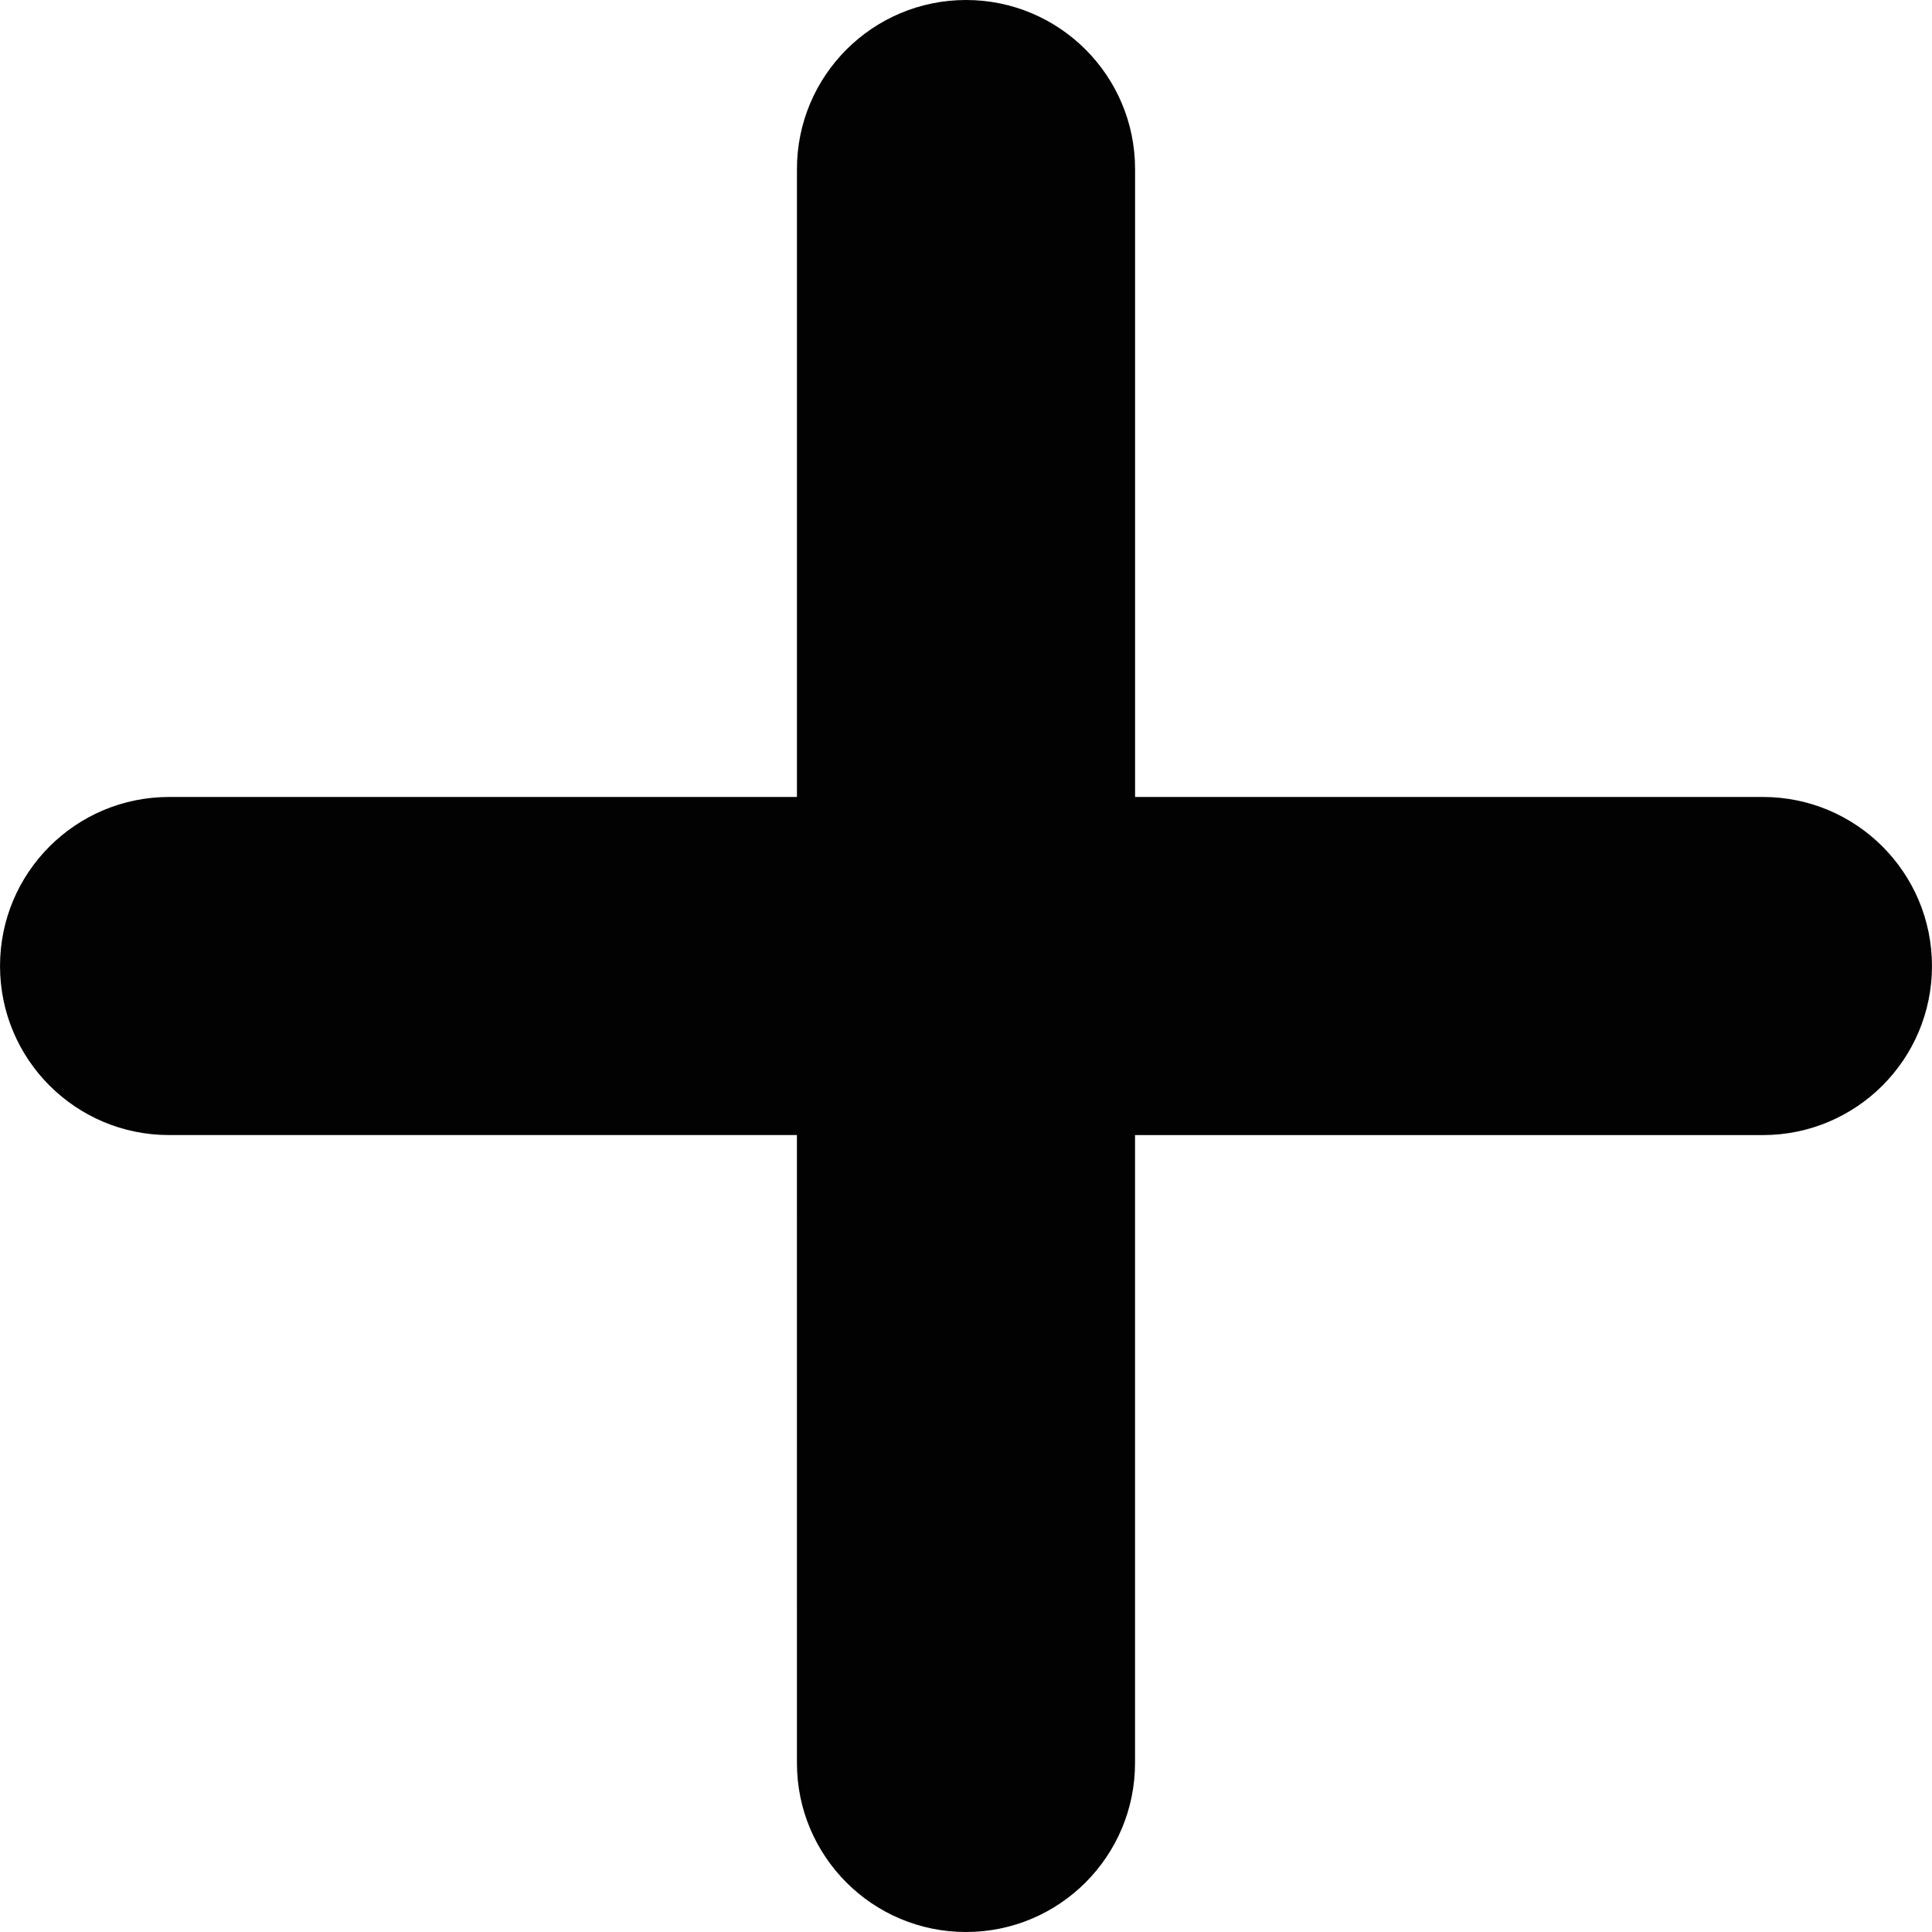
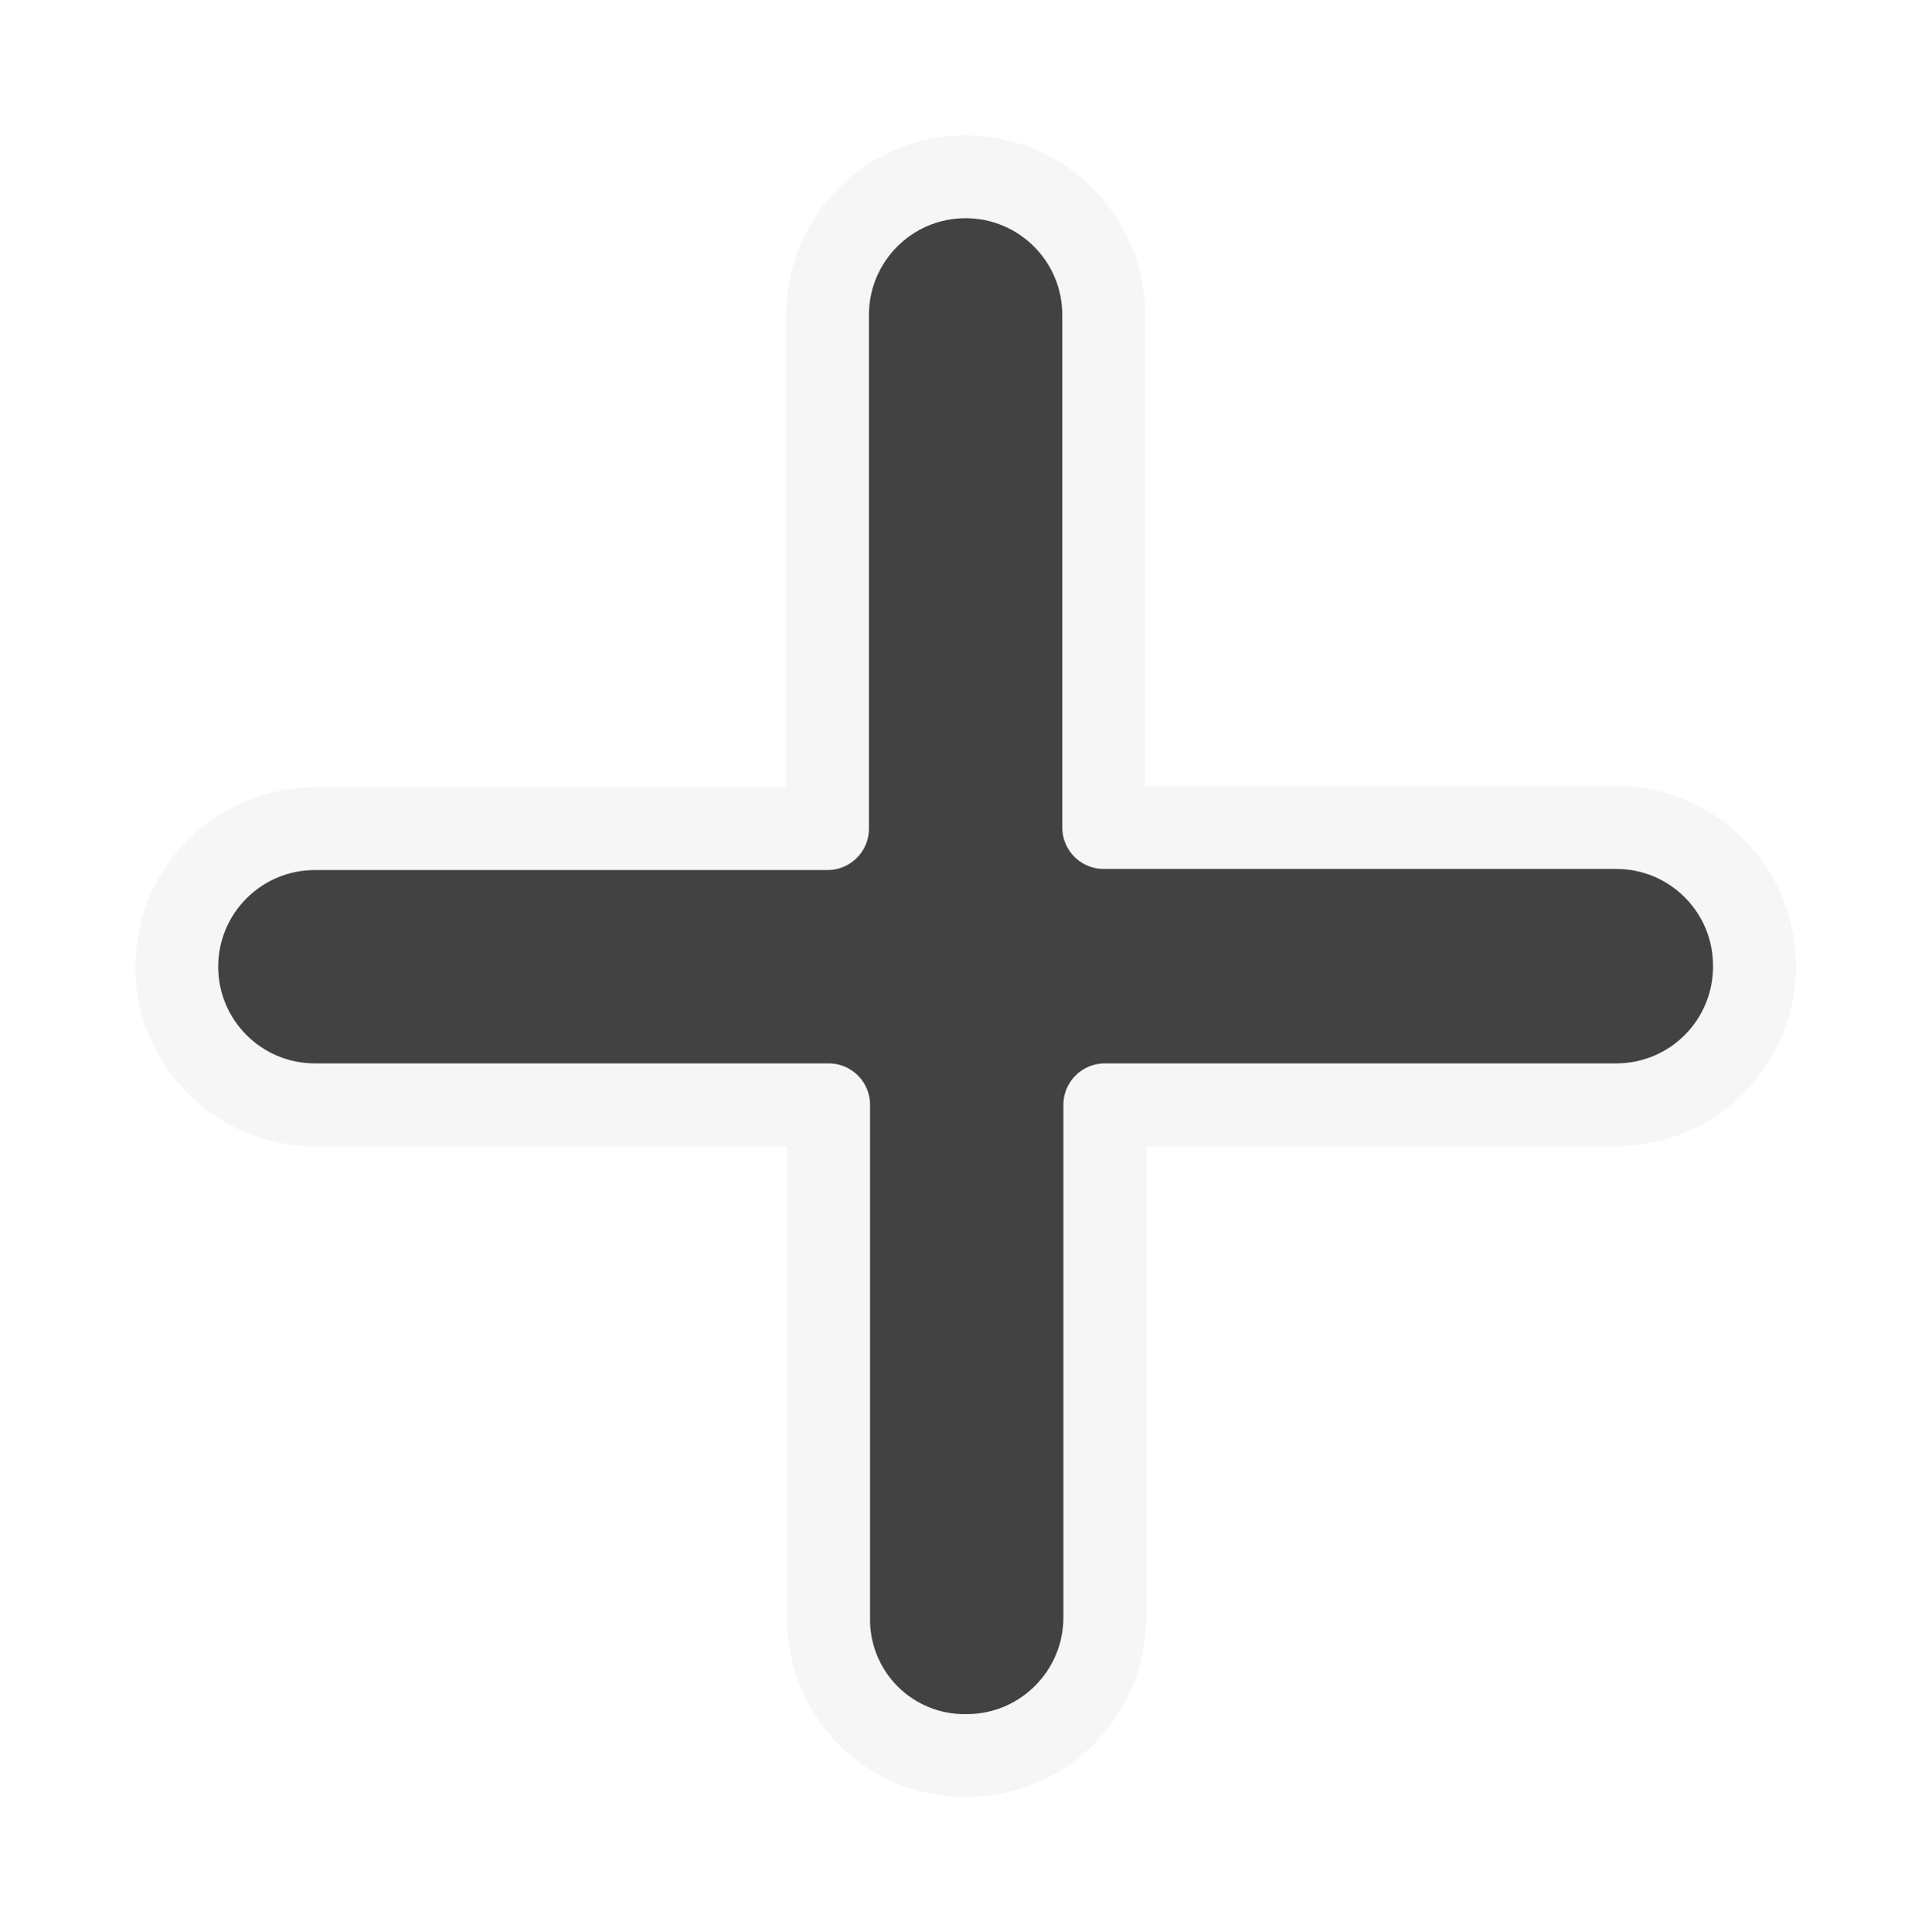
- <svg xmlns="http://www.w3.org/2000/svg" version="1.1" id="Capa_1" x="0px" y="0px" width="459.325px" height="459.325px" viewBox="0 0 459.325 459.325" style="enable-background:new 0 0 459.325 459.325;" xml:space="preserve">
-   <g>
-     <path style="fill:#020202;" d="M459.319,229.668c0,22.201-17.992,40.193-40.205,40.193H269.85v149.271c0,22.207-17.998,40.199-40.196,40.193   c-11.101,0-21.149-4.492-28.416-11.763c-7.276-7.281-11.774-17.324-11.769-28.419l-0.006-149.288H40.181   c-11.094,0-21.134-4.492-28.416-11.774c-7.264-7.264-11.759-17.312-11.759-28.413C0,207.471,17.992,189.475,40.202,189.475h149.267   V40.202C189.469,17.998,207.471,0,229.671,0c22.192,0.006,40.178,17.986,40.19,40.187v149.288h149.282   C441.339,189.487,459.308,207.471,459.319,229.668z" />
-   </g>
-   <g>
- </g>
-   <g>
- </g>
-   <g>
- </g>
-   <g>
- </g>
-   <g>
- </g>
-   <g>
- </g>
-   <g>
- </g>
-   <g>
- </g>
-   <g>
- </g>
-   <g>
- </g>
-   <g>
- </g>
-   <g>
- </g>
-   <g>
- </g>
-   <g>
- </g>
-   <g>
- </g>
+ <svg xmlns="http://www.w3.org/2000/svg" id="Layer_1" data-name="Layer 1" viewBox="0 0 17.48 17.48">
+   <defs>
+     <style>.cls-1,.cls-2{fill:#424242;}.cls-1{opacity:0;}.cls-2{stroke:#f6f6f6;stroke-linejoin:round;stroke-width:0.75px;}</style>
+   </defs>
+   <rect class="cls-1" width="17.48" height="17.48" />
+   <path class="cls-2" d="M15.88,8.74A1.25,1.25,0,0,1,14.63,10H10v4.64a1.25,1.25,0,0,1-1.25,1.25,1.23,1.23,0,0,1-1.25-1.25V10H2.85a1.25,1.25,0,0,1,0-2.5H7.49V2.85a1.25,1.25,0,1,1,2.5,0V7.49h4.64A1.25,1.25,0,0,1,15.88,8.74Z" />
</svg>
